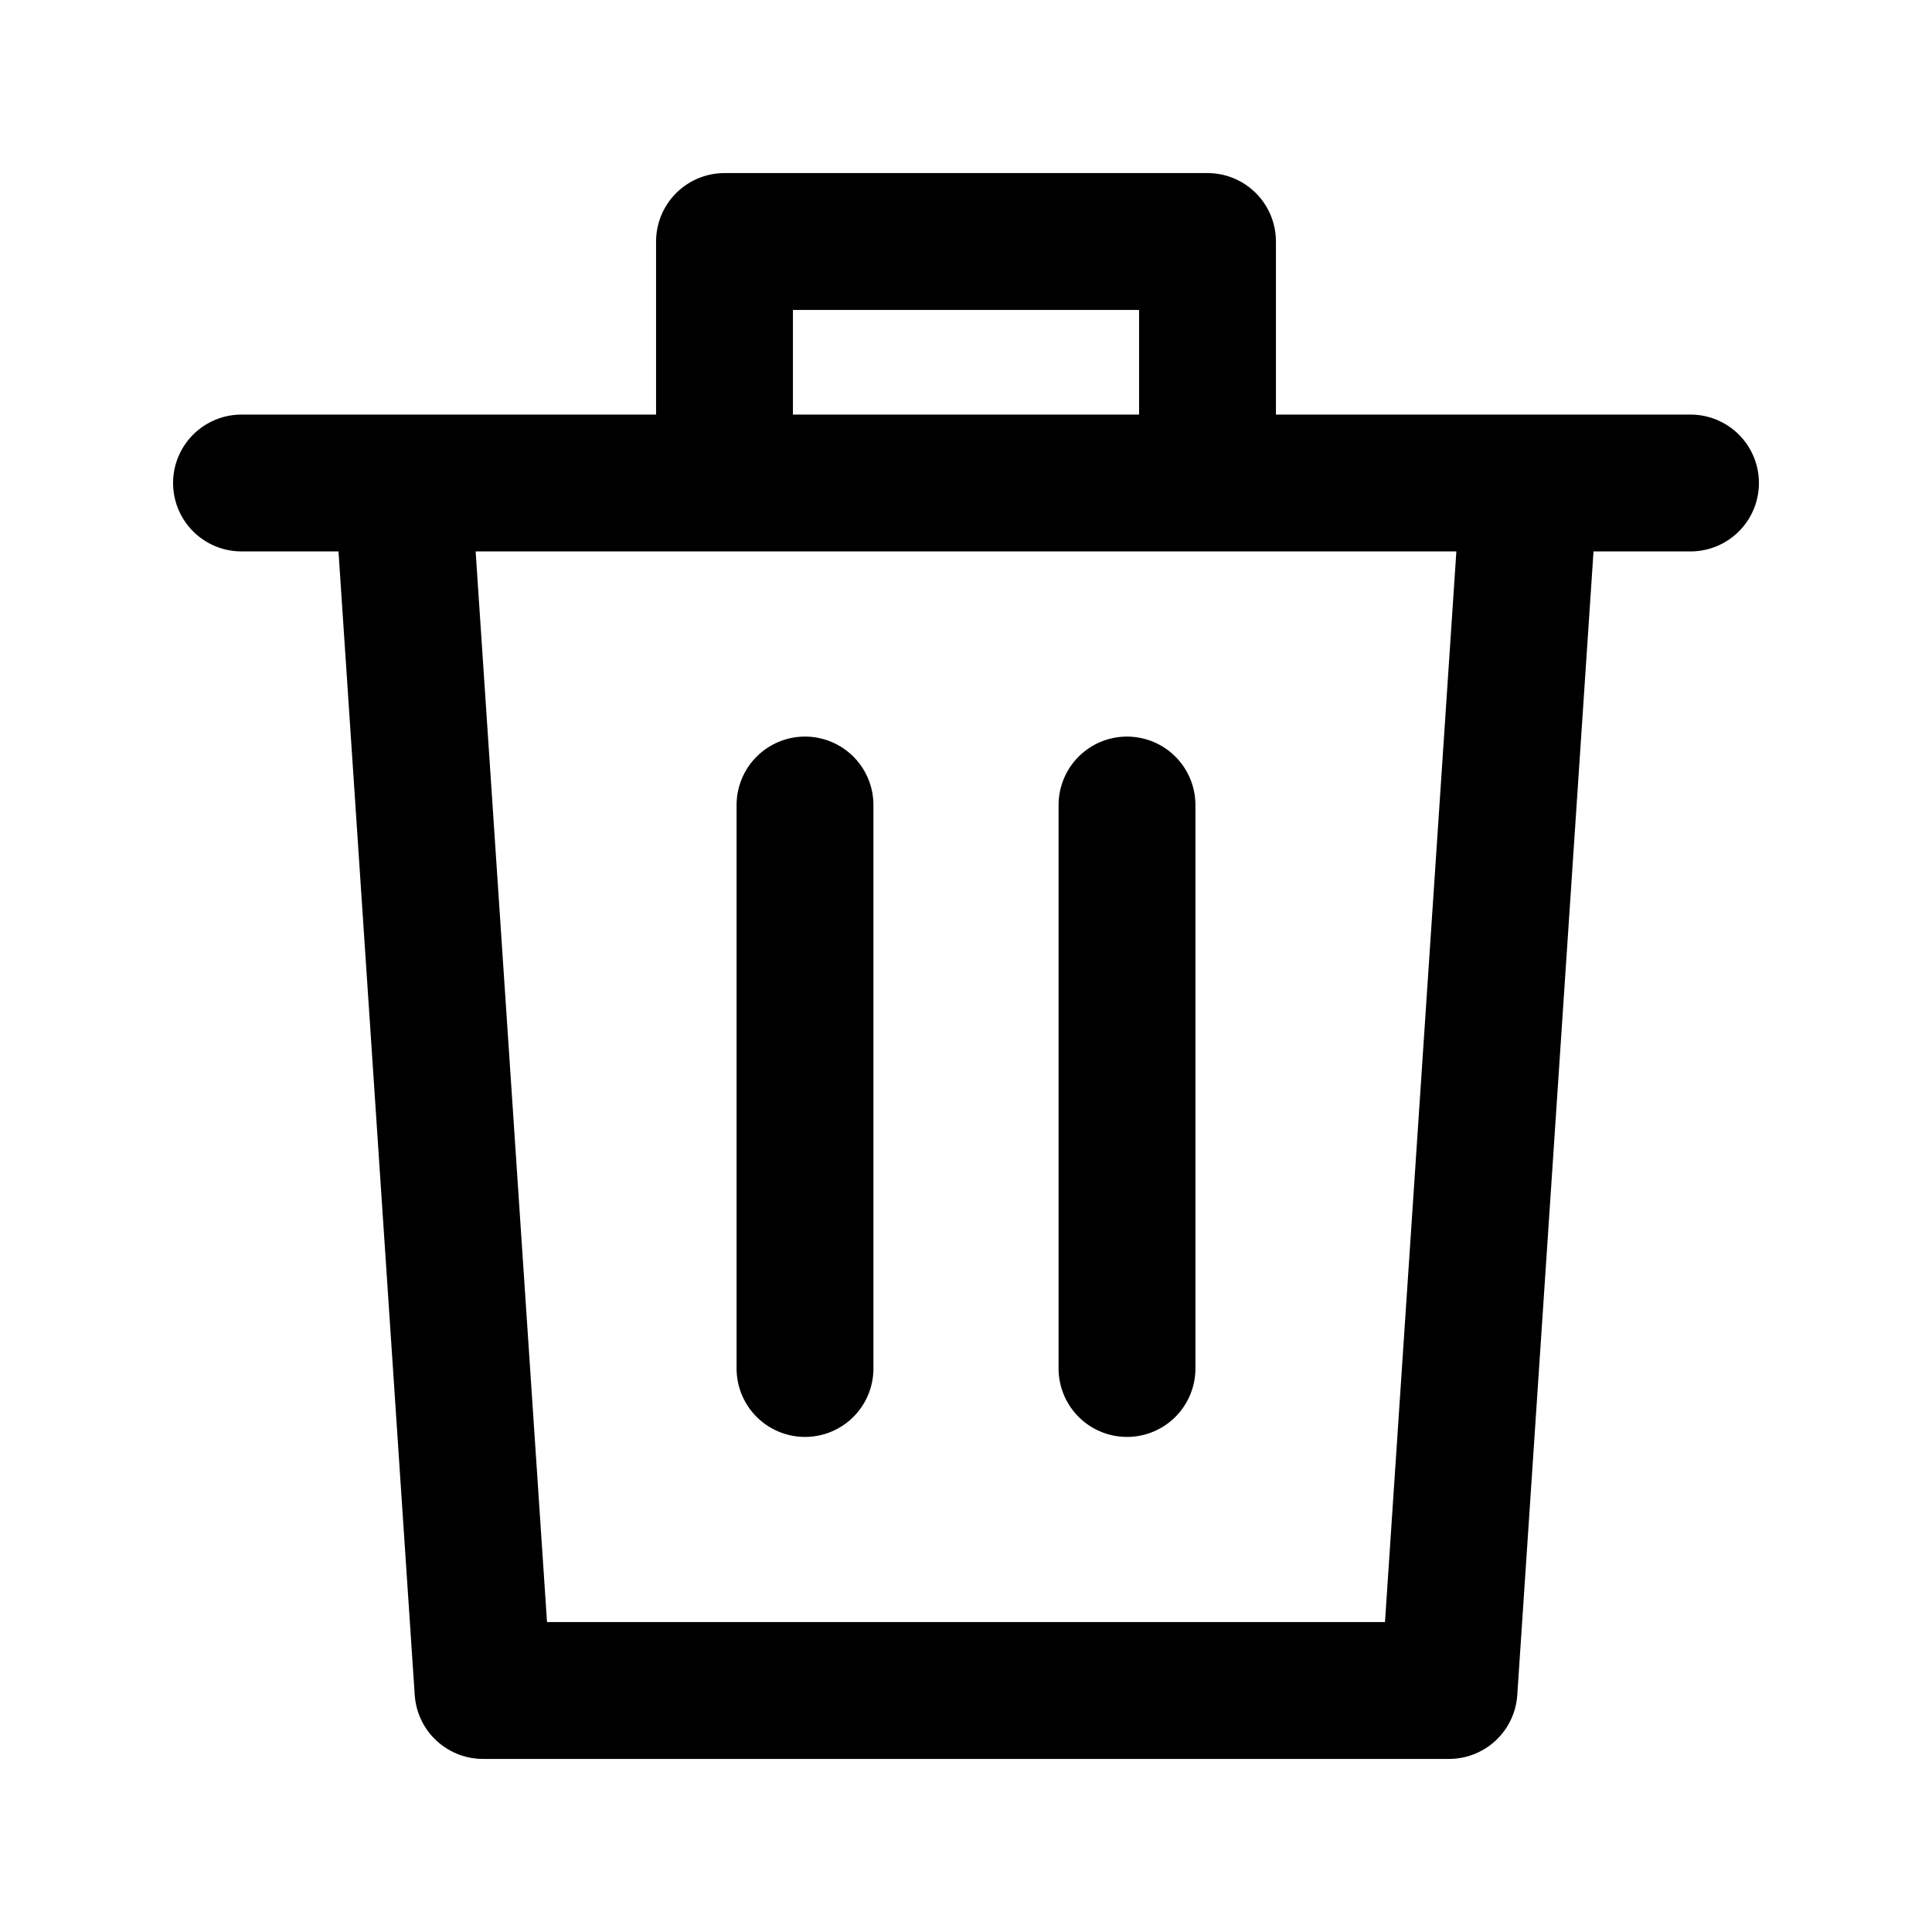
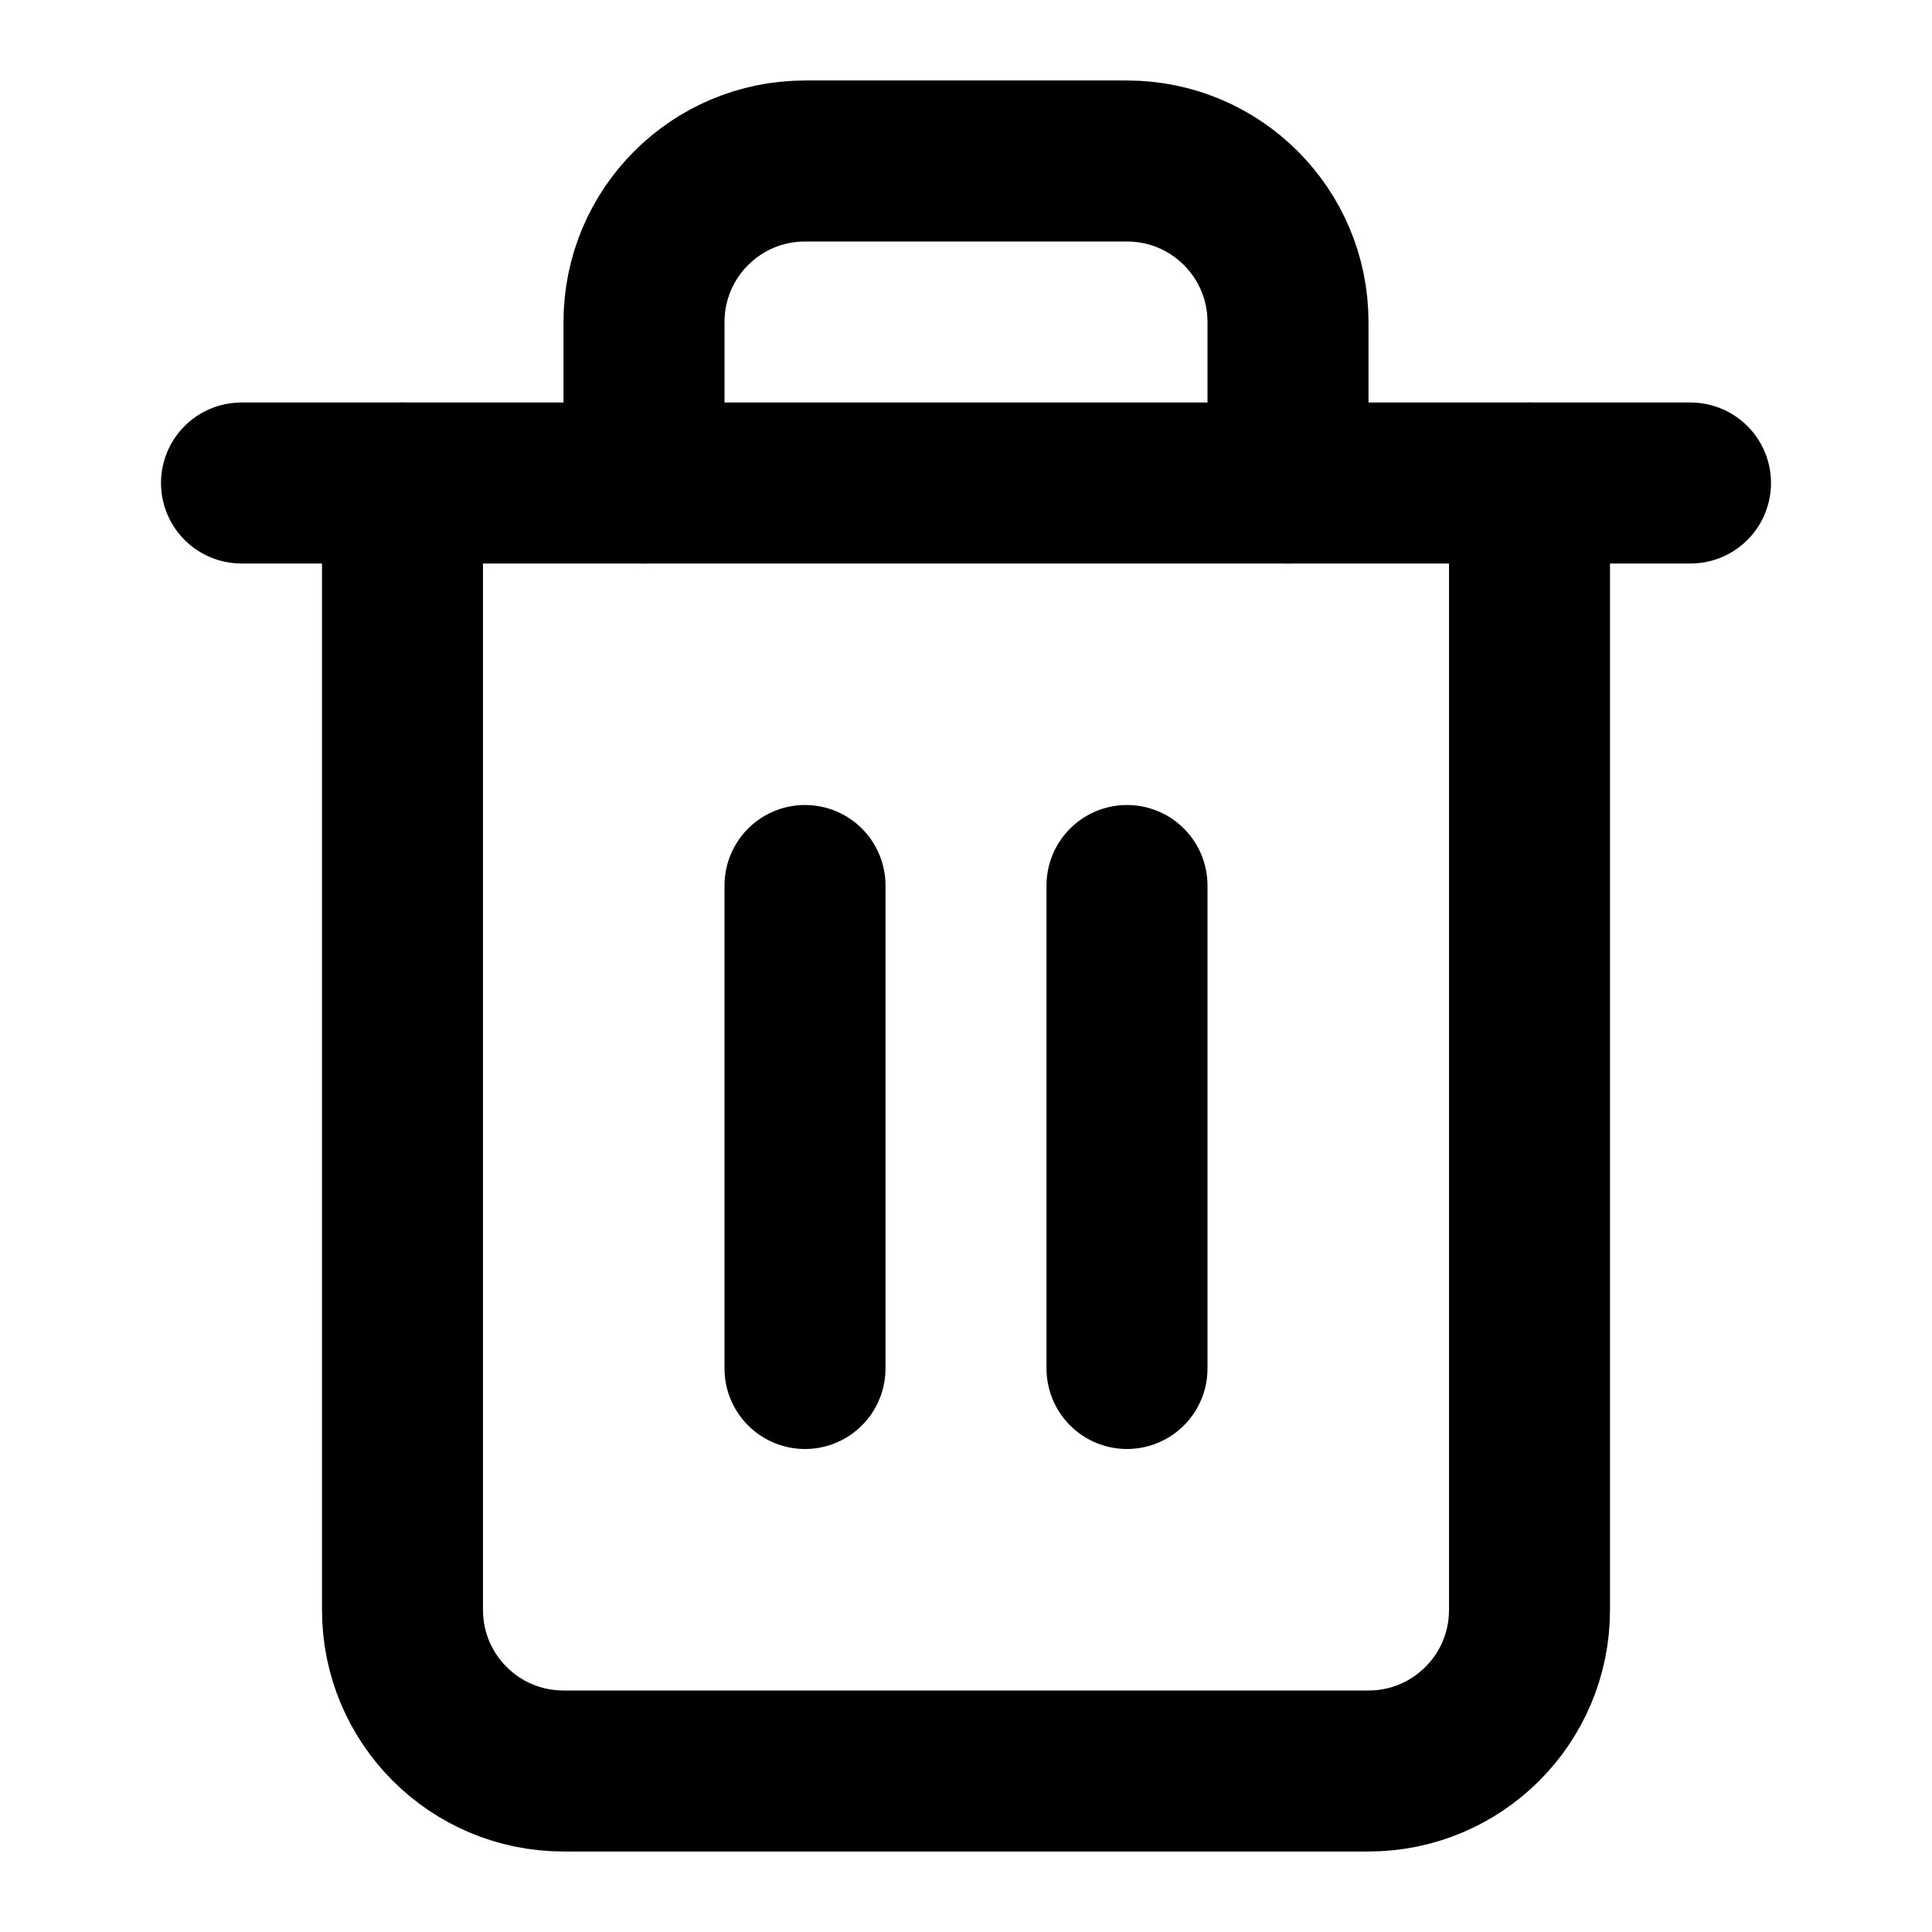
- <svg xmlns="http://www.w3.org/2000/svg" viewBox="0 0 24 24" fill="none" stroke="currentColor" stroke-width="1.7" stroke-linecap="round" stroke-linejoin="round">
-   <path d="M3 6h18 M9 6V3h6v3 M5 6l1 15h12l1-15 M10 10v7 M14 10v7" />
+ <svg xmlns="http://www.w3.org/2000/svg" width="24" height="24" viewBox="0 0 24 24" fill="none" stroke="currentColor" stroke-width="2" stroke-linecap="round" stroke-linejoin="round">
+   <path d="M10 11v6" />
+   <path d="M14 11v6" />
+   <path d="M19 6v14a2 2 0 0 1-2 2H7a2 2 0 0 1-2-2V6" />
+   <path d="M3 6h18" />
+   <path d="M8 6V4a2 2 0 0 1 2-2h4a2 2 0 0 1 2 2v2" />
</svg>
